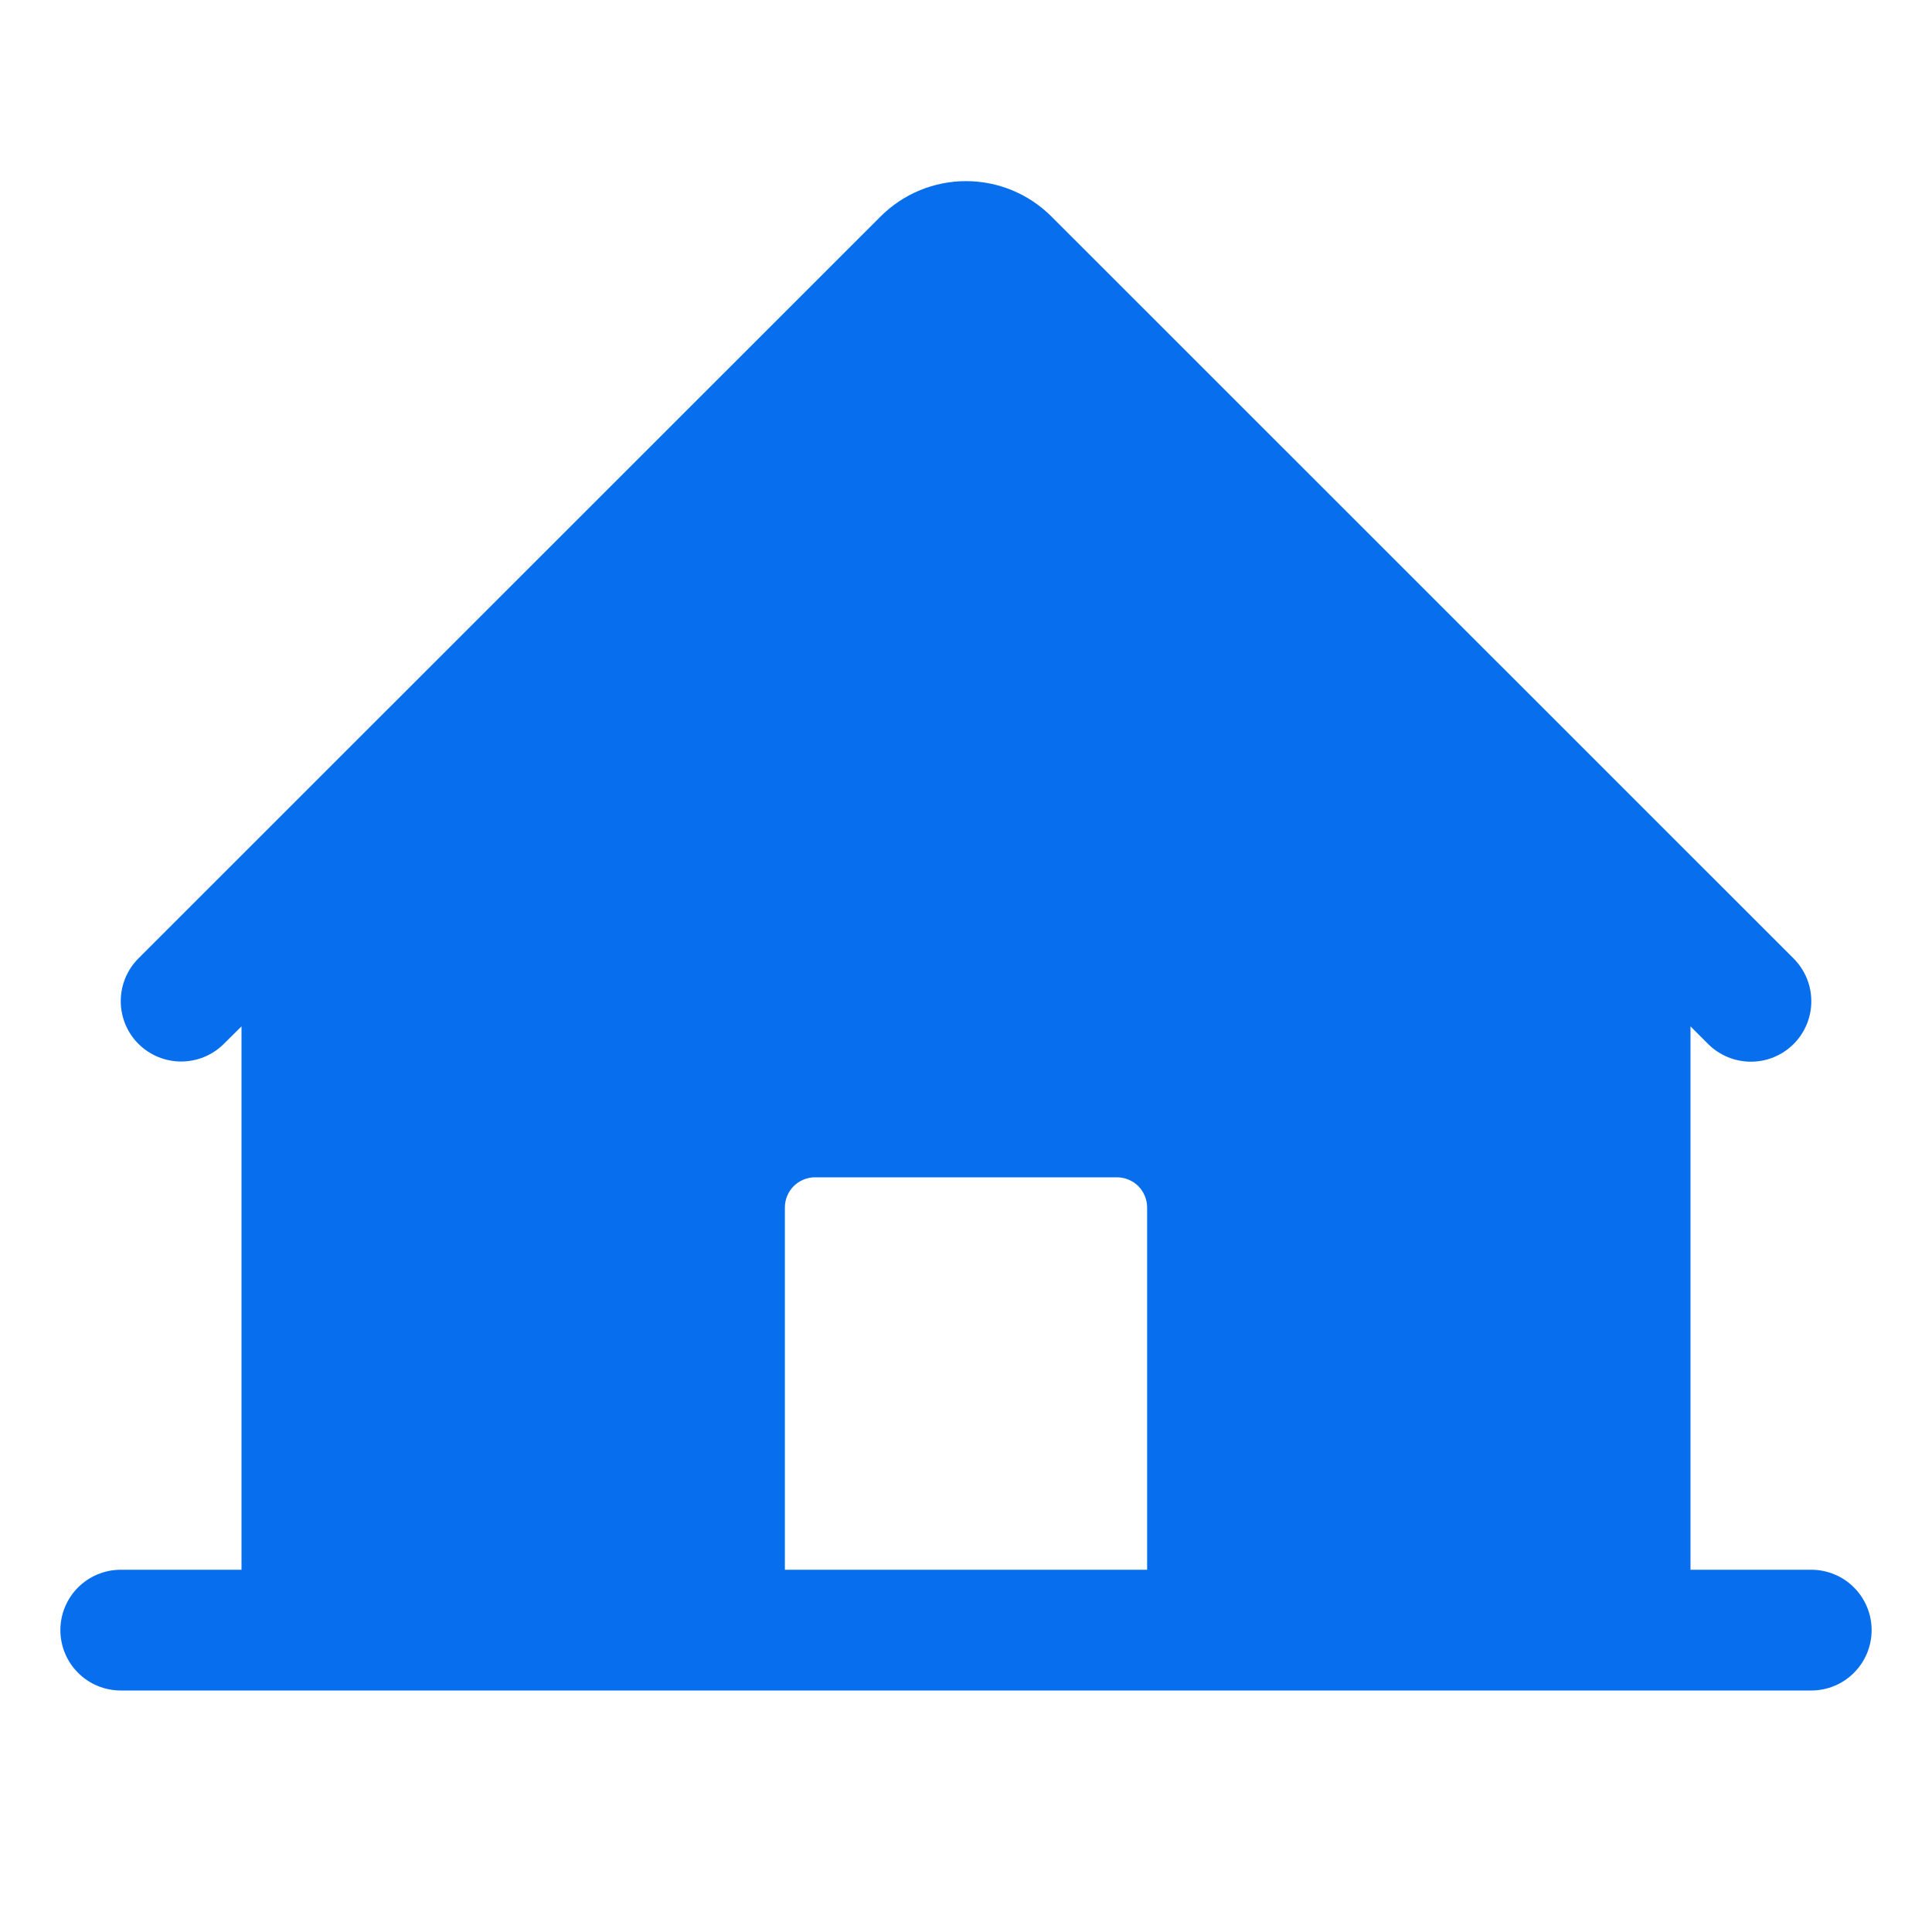
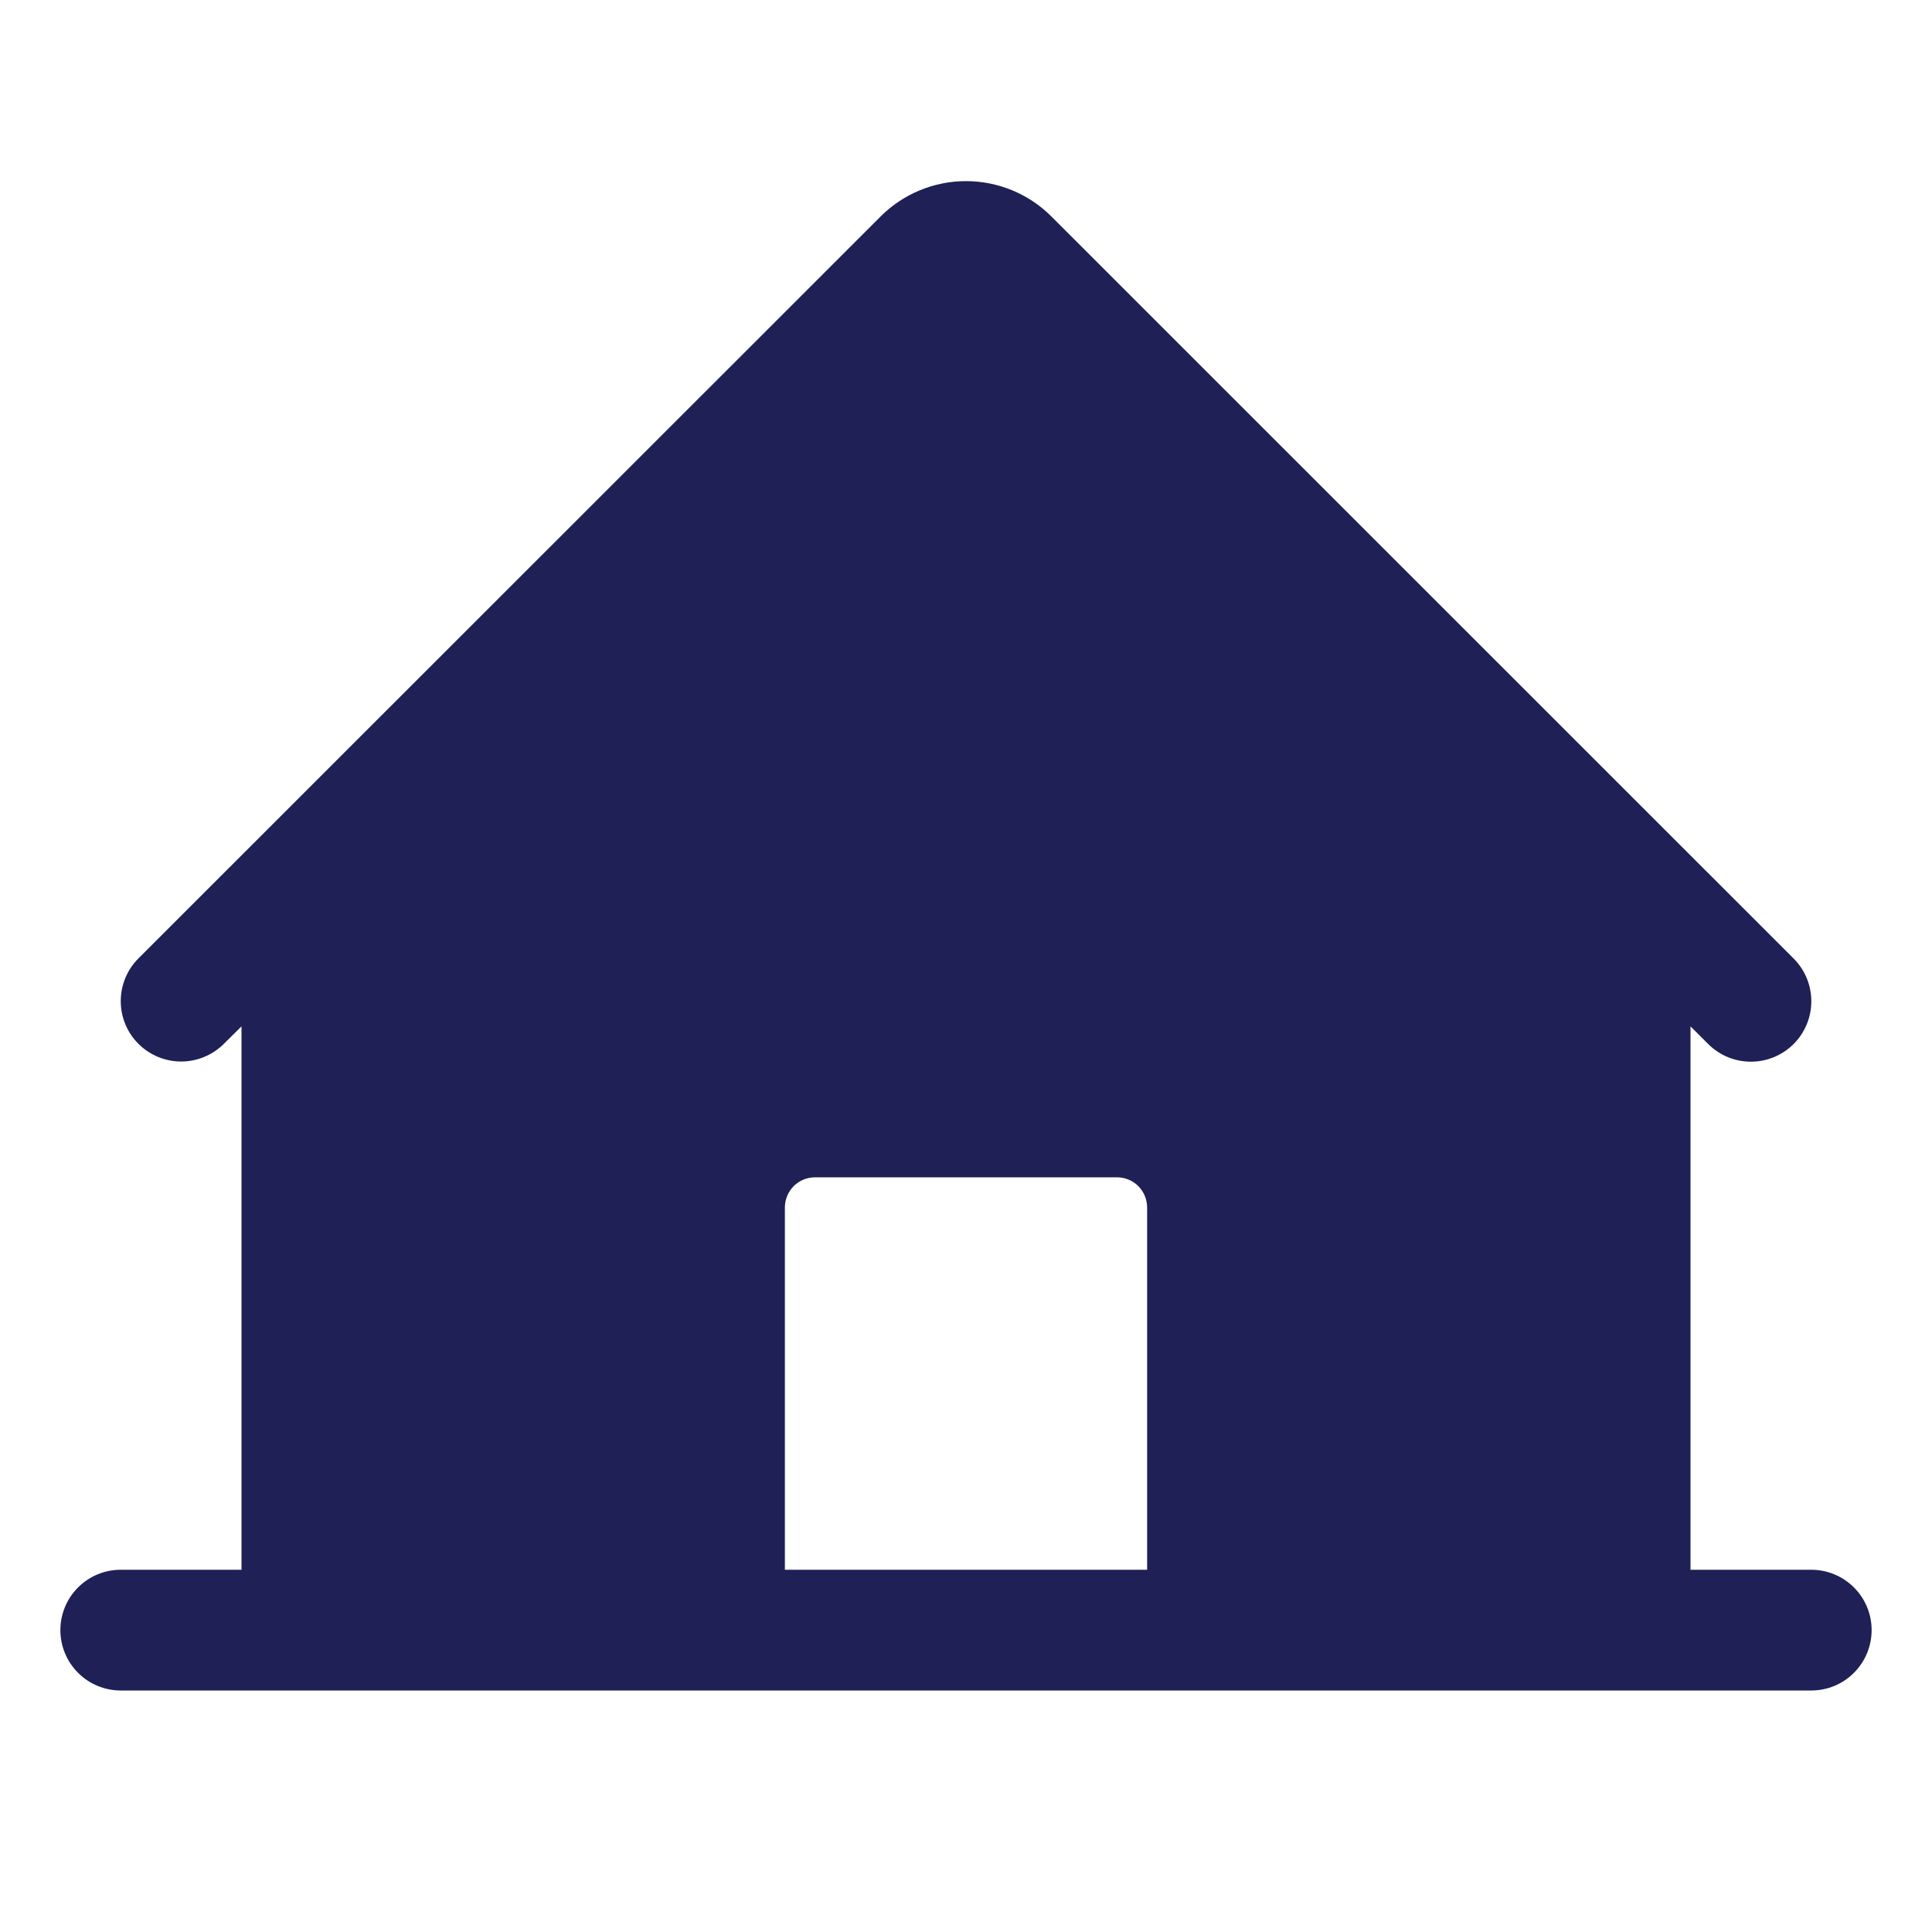
<svg xmlns="http://www.w3.org/2000/svg" width="32" height="32" viewBox="0 0 32 32" fill="none">
-   <path d="M30 26H28V17L28.293 17.293C28.48 17.48 28.735 17.585 29.001 17.585C29.267 17.585 29.521 17.479 29.709 17.291C29.896 17.103 30.002 16.849 30.001 16.583C30.001 16.317 29.895 16.063 29.707 15.875L17.414 3.585C17.039 3.21 16.53 3 16 3C15.47 3 14.961 3.21 14.586 3.585L2.292 15.875C2.105 16.063 2 16.317 2 16.582C2 16.848 2.105 17.102 2.293 17.29C2.481 17.477 2.735 17.582 3 17.582C3.266 17.582 3.52 17.477 3.708 17.289L4 17V26H2C1.735 26 1.48 26.105 1.293 26.293C1.105 26.48 1 26.735 1 27C1 27.265 1.105 27.52 1.293 27.707C1.48 27.895 1.735 28 2 28H30C30.265 28 30.52 27.895 30.707 27.707C30.895 27.52 31 27.265 31 27C31 26.735 30.895 26.48 30.707 26.293C30.52 26.105 30.265 26 30 26ZM19 26H13V20C13 19.867 13.053 19.74 13.146 19.646C13.24 19.553 13.367 19.5 13.5 19.5H18.5C18.633 19.5 18.76 19.553 18.854 19.646C18.947 19.74 19 19.867 19 20V26Z" fill="#076FEE" />
+   <path d="M30 26H28V17L28.293 17.292C28.48 17.48 28.735 17.585 29.001 17.585C29.267 17.585 29.521 17.479 29.709 17.291C29.896 17.103 30.002 16.848 30.001 16.583C30.001 16.317 29.895 16.062 29.707 15.875L17.414 3.585C17.039 3.21 16.53 3 16 3C15.47 3 14.961 3.21 14.586 3.585L2.292 15.875C2.105 16.062 2 16.317 2 16.582C2 16.847 2.105 17.102 2.293 17.289C2.481 17.477 2.735 17.582 3 17.582C3.266 17.582 3.52 17.476 3.708 17.289L4 17V26H2C1.735 26 1.48 26.105 1.293 26.293C1.105 26.48 1 26.735 1 27C1 27.265 1.105 27.519 1.293 27.707C1.48 27.895 1.735 28 2 28H30C30.265 28 30.52 27.895 30.707 27.707C30.895 27.519 31 27.265 31 27C31 26.735 30.895 26.48 30.707 26.293C30.52 26.105 30.265 26 30 26ZM19 26H13V20C13 19.867 13.053 19.74 13.146 19.646C13.24 19.552 13.367 19.5 13.5 19.5H18.5C18.633 19.5 18.76 19.552 18.854 19.646C18.947 19.74 19 19.867 19 20V26Z" fill="#1F2056" />
</svg>
